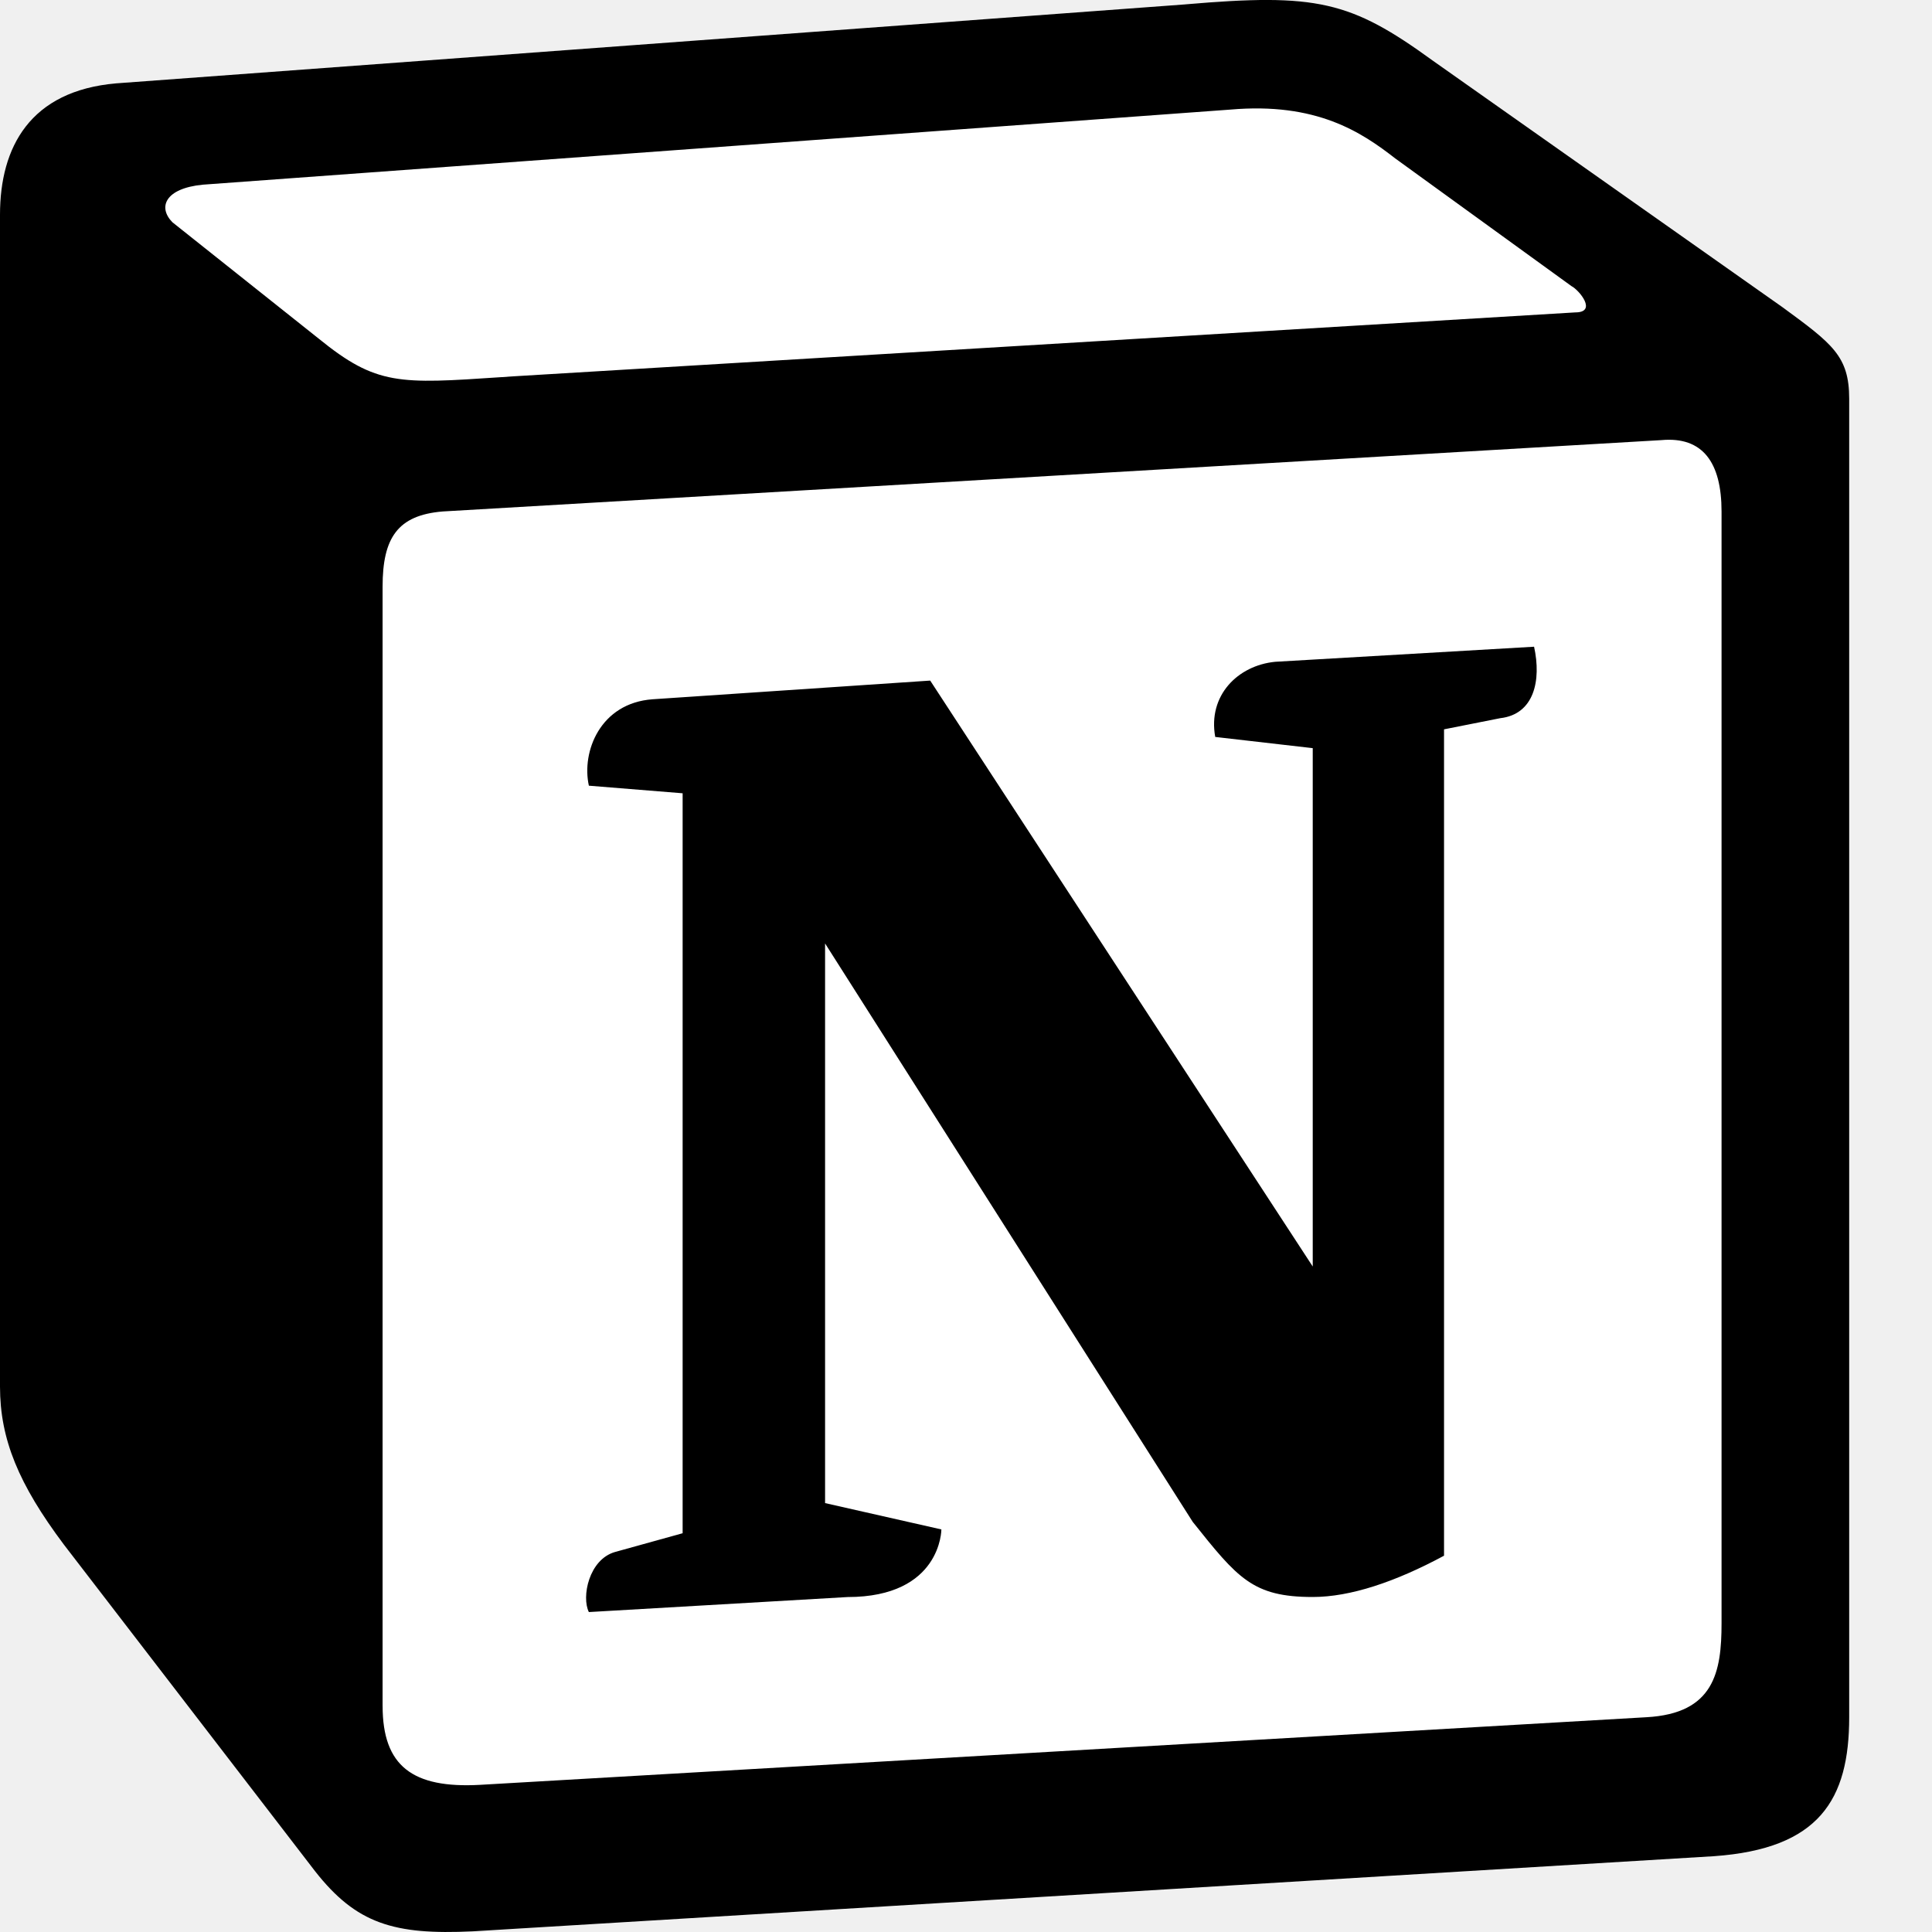
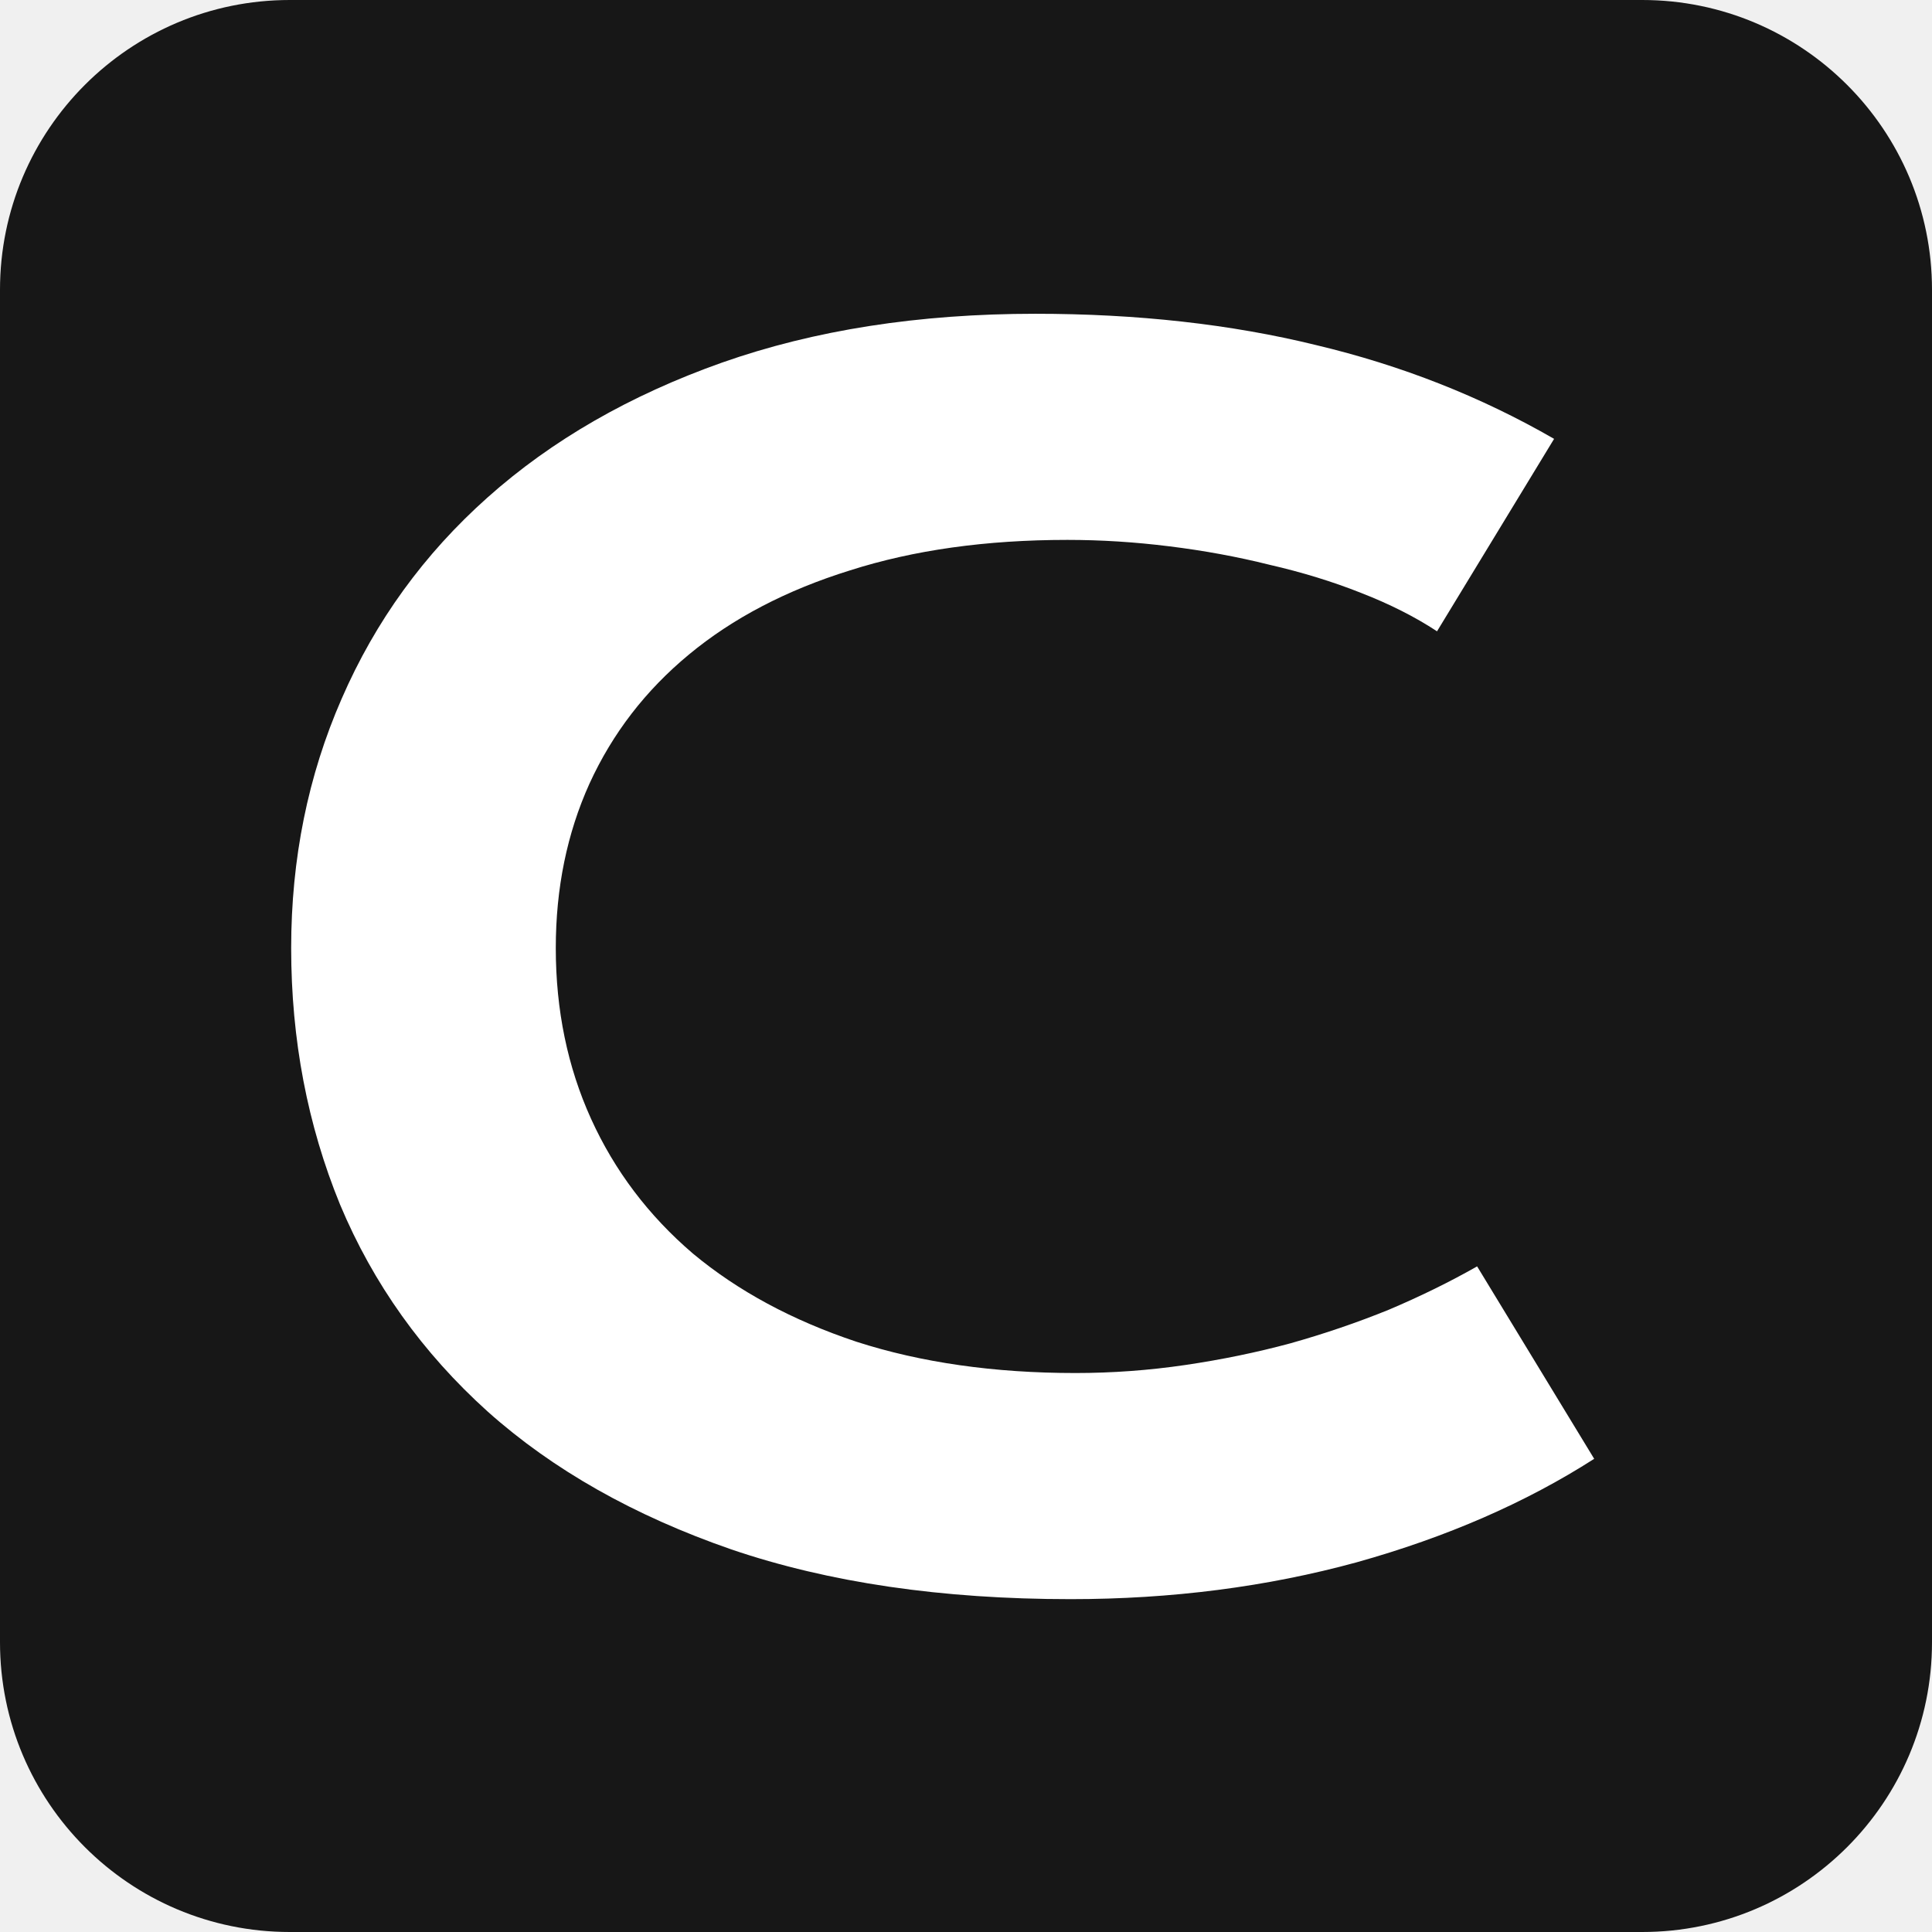
- <svg xmlns="http://www.w3.org/2000/svg" width="100" height="100" fill="none" viewBox="0 0 100 100">
-   <path fill="#fff" d="M6.017 4.313 61.35.226c6.797-.583 8.543-.19 12.817 2.917L91.83 15.586c2.913 2.14 3.883 2.723 3.883 5.053v68.243c0 4.277-1.553 6.807-6.99 7.193l-64.256 3.892c-4.08.193-6.023-.39-8.16-3.113L3.3 79.94C.967 76.827 0 74.497 0 71.773v-60.66c0-3.497 1.553-6.413 6.017-6.8" />
-   <path fill="#000" fill-rule="evenodd" d="M61.35.227 6.017 4.314C1.553 4.7 0 7.617 0 11.113v60.66c0 2.723.967 5.053 3.3 8.167l13.007 16.913c2.137 2.723 4.08 3.307 8.16 3.113l64.257-3.89c5.433-.387 6.99-2.917 6.99-7.193V20.64c0-2.21-.873-2.847-3.443-4.733L74.167 3.143C69.894.036 68.147-.357 61.35.226zM25.92 19.523c-5.247.353-6.437.433-9.417-1.99l-7.576-6.026c-.77-.78-.383-1.753 1.557-1.947l53.193-3.887c4.467-.39 6.793 1.167 8.54 2.527l9.123 6.61c.39.197 1.36 1.36.193 1.36L26.6 19.477zM19.803 88.3V30.367c0-2.53.777-3.697 3.103-3.893L86 22.78c2.14-.193 3.107 1.167 3.107 3.693V84.02c0 2.53-.39 4.67-3.883 4.863l-60.377 3.5c-3.493.193-5.043-.97-5.043-4.083zm59.6-54.827c.387 1.75 0 3.5-1.75 3.7l-2.91.577v42.773c-2.527 1.36-4.853 2.137-6.797 2.137-3.107 0-3.883-.973-6.21-3.887l-19.03-29.94V77.8l6.02 1.363s0 3.5-4.857 3.5l-13.39.777c-.39-.78 0-2.723 1.357-3.11l3.497-.97v-38.3l-4.853-.393c-.39-1.75.58-4.277 3.3-4.473l14.367-.967 19.8 30.327v-26.83l-5.047-.58c-.39-2.143 1.163-3.7 3.103-3.89l13.4-.78z" clip-rule="evenodd" />
+ <svg xmlns="http://www.w3.org/2000/svg" width="1000" height="1000" viewBox="0 0 1000 1000" fill="none">
+   <rect width="1000" height="1000" rx="150" fill="#171717" />
+   <path d="M150.71 490.704C150.71 444.496 159.426 401.471 176.857 361.627C194.289 321.507 219.468 286.782 252.395 257.452C285.598 227.846 325.995 204.604 373.586 187.726C421.454 170.847 475.547 162.408 535.866 162.408C588.715 162.408 637.136 167.804 681.13 178.595C725.401 189.109 766.49 205.296 804.396 227.154L743.801 326.764C732.456 319.293 719.313 312.652 704.372 306.842C689.707 301.031 673.936 296.189 657.058 292.315C640.456 288.165 623.163 284.983 605.178 282.77C587.469 280.556 569.899 279.449 552.468 279.449C510.41 279.449 472.919 284.706 439.992 295.221C407.066 305.458 379.258 319.985 356.569 338.8C334.157 357.338 317.002 379.612 305.104 405.621C293.483 431.354 287.673 459.715 287.673 490.704C287.673 522.8 293.76 552.268 305.935 579.107C318.109 605.947 335.679 629.189 358.645 648.834C381.887 668.202 410.109 683.421 443.312 694.488C476.792 705.279 514.561 710.675 556.618 710.675C575.71 710.675 594.663 709.291 613.479 706.524C632.294 703.757 650.417 700.022 667.849 695.318C685.557 690.338 702.574 684.527 718.898 677.887C735.223 670.969 750.441 663.499 764.553 655.475L825.148 755.084C789.732 777.773 748.781 795.619 702.297 808.624C655.812 821.352 606.423 827.716 554.128 827.716C487.445 827.716 428.924 819.138 378.566 801.983C328.208 784.552 286.151 760.756 252.395 730.597C218.638 700.16 193.182 664.467 176.027 623.517C159.149 582.289 150.71 538.019 150.71 490.704Z" fill="white" />
</svg>
